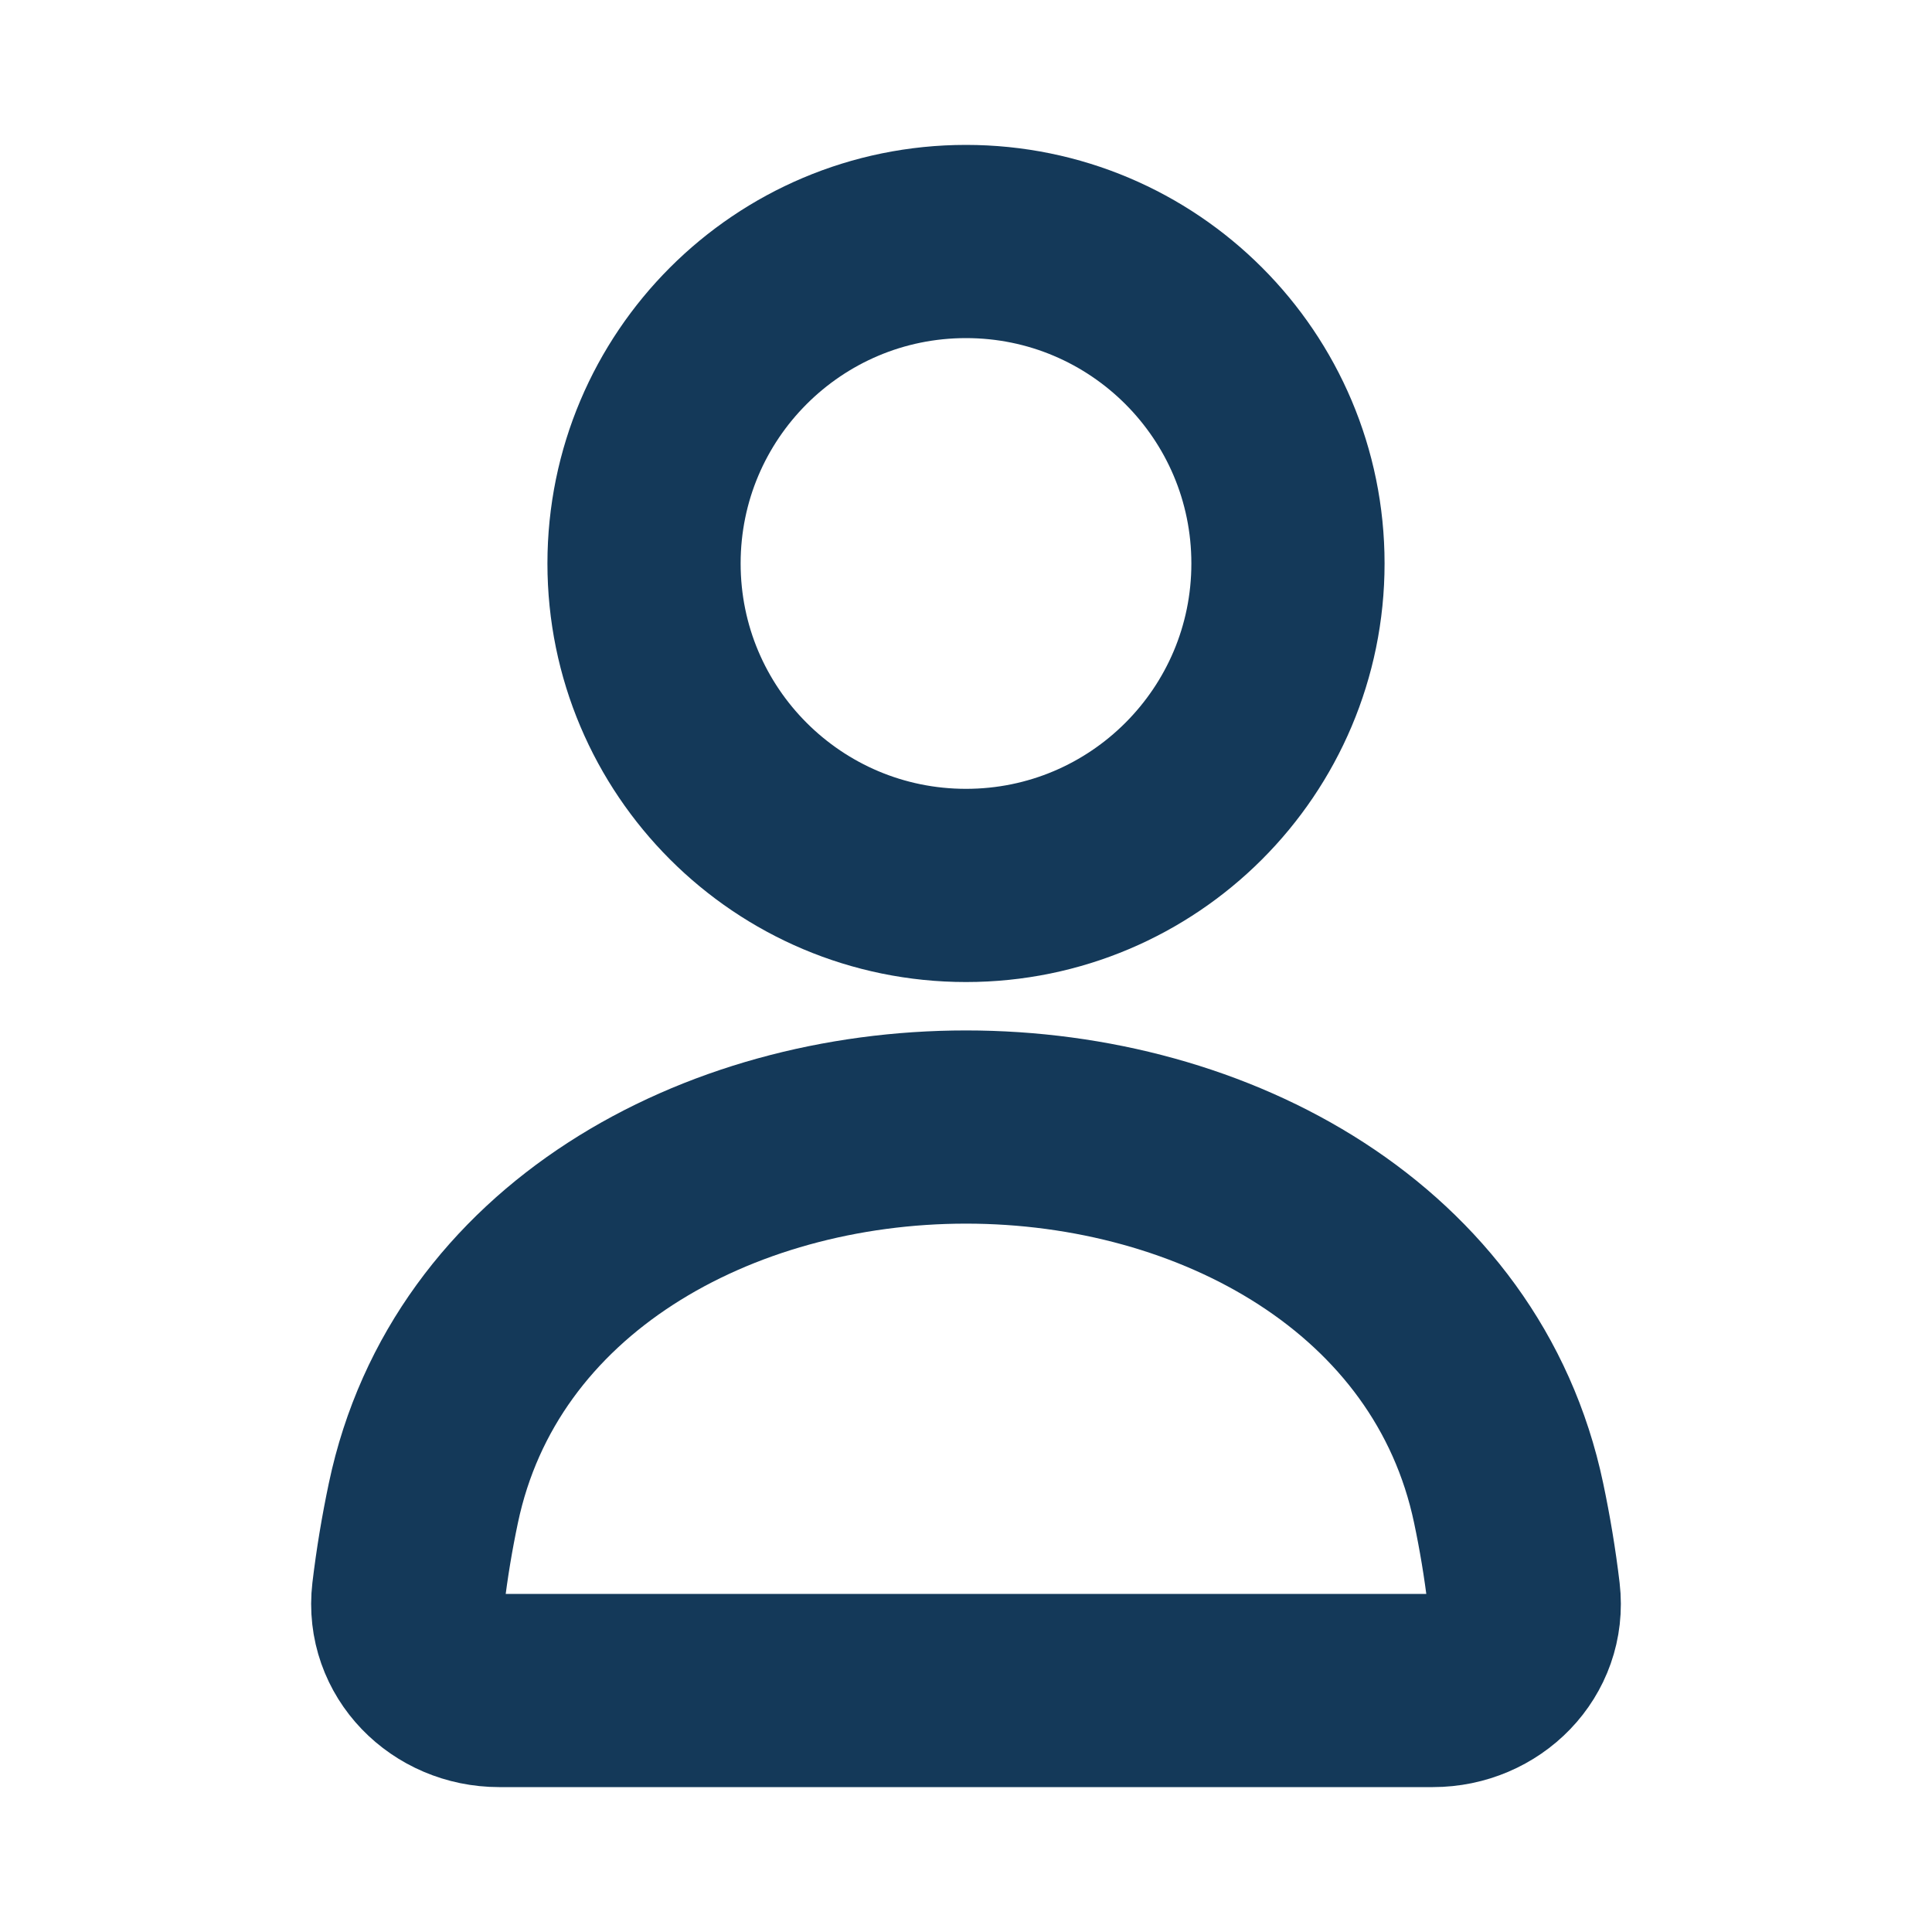
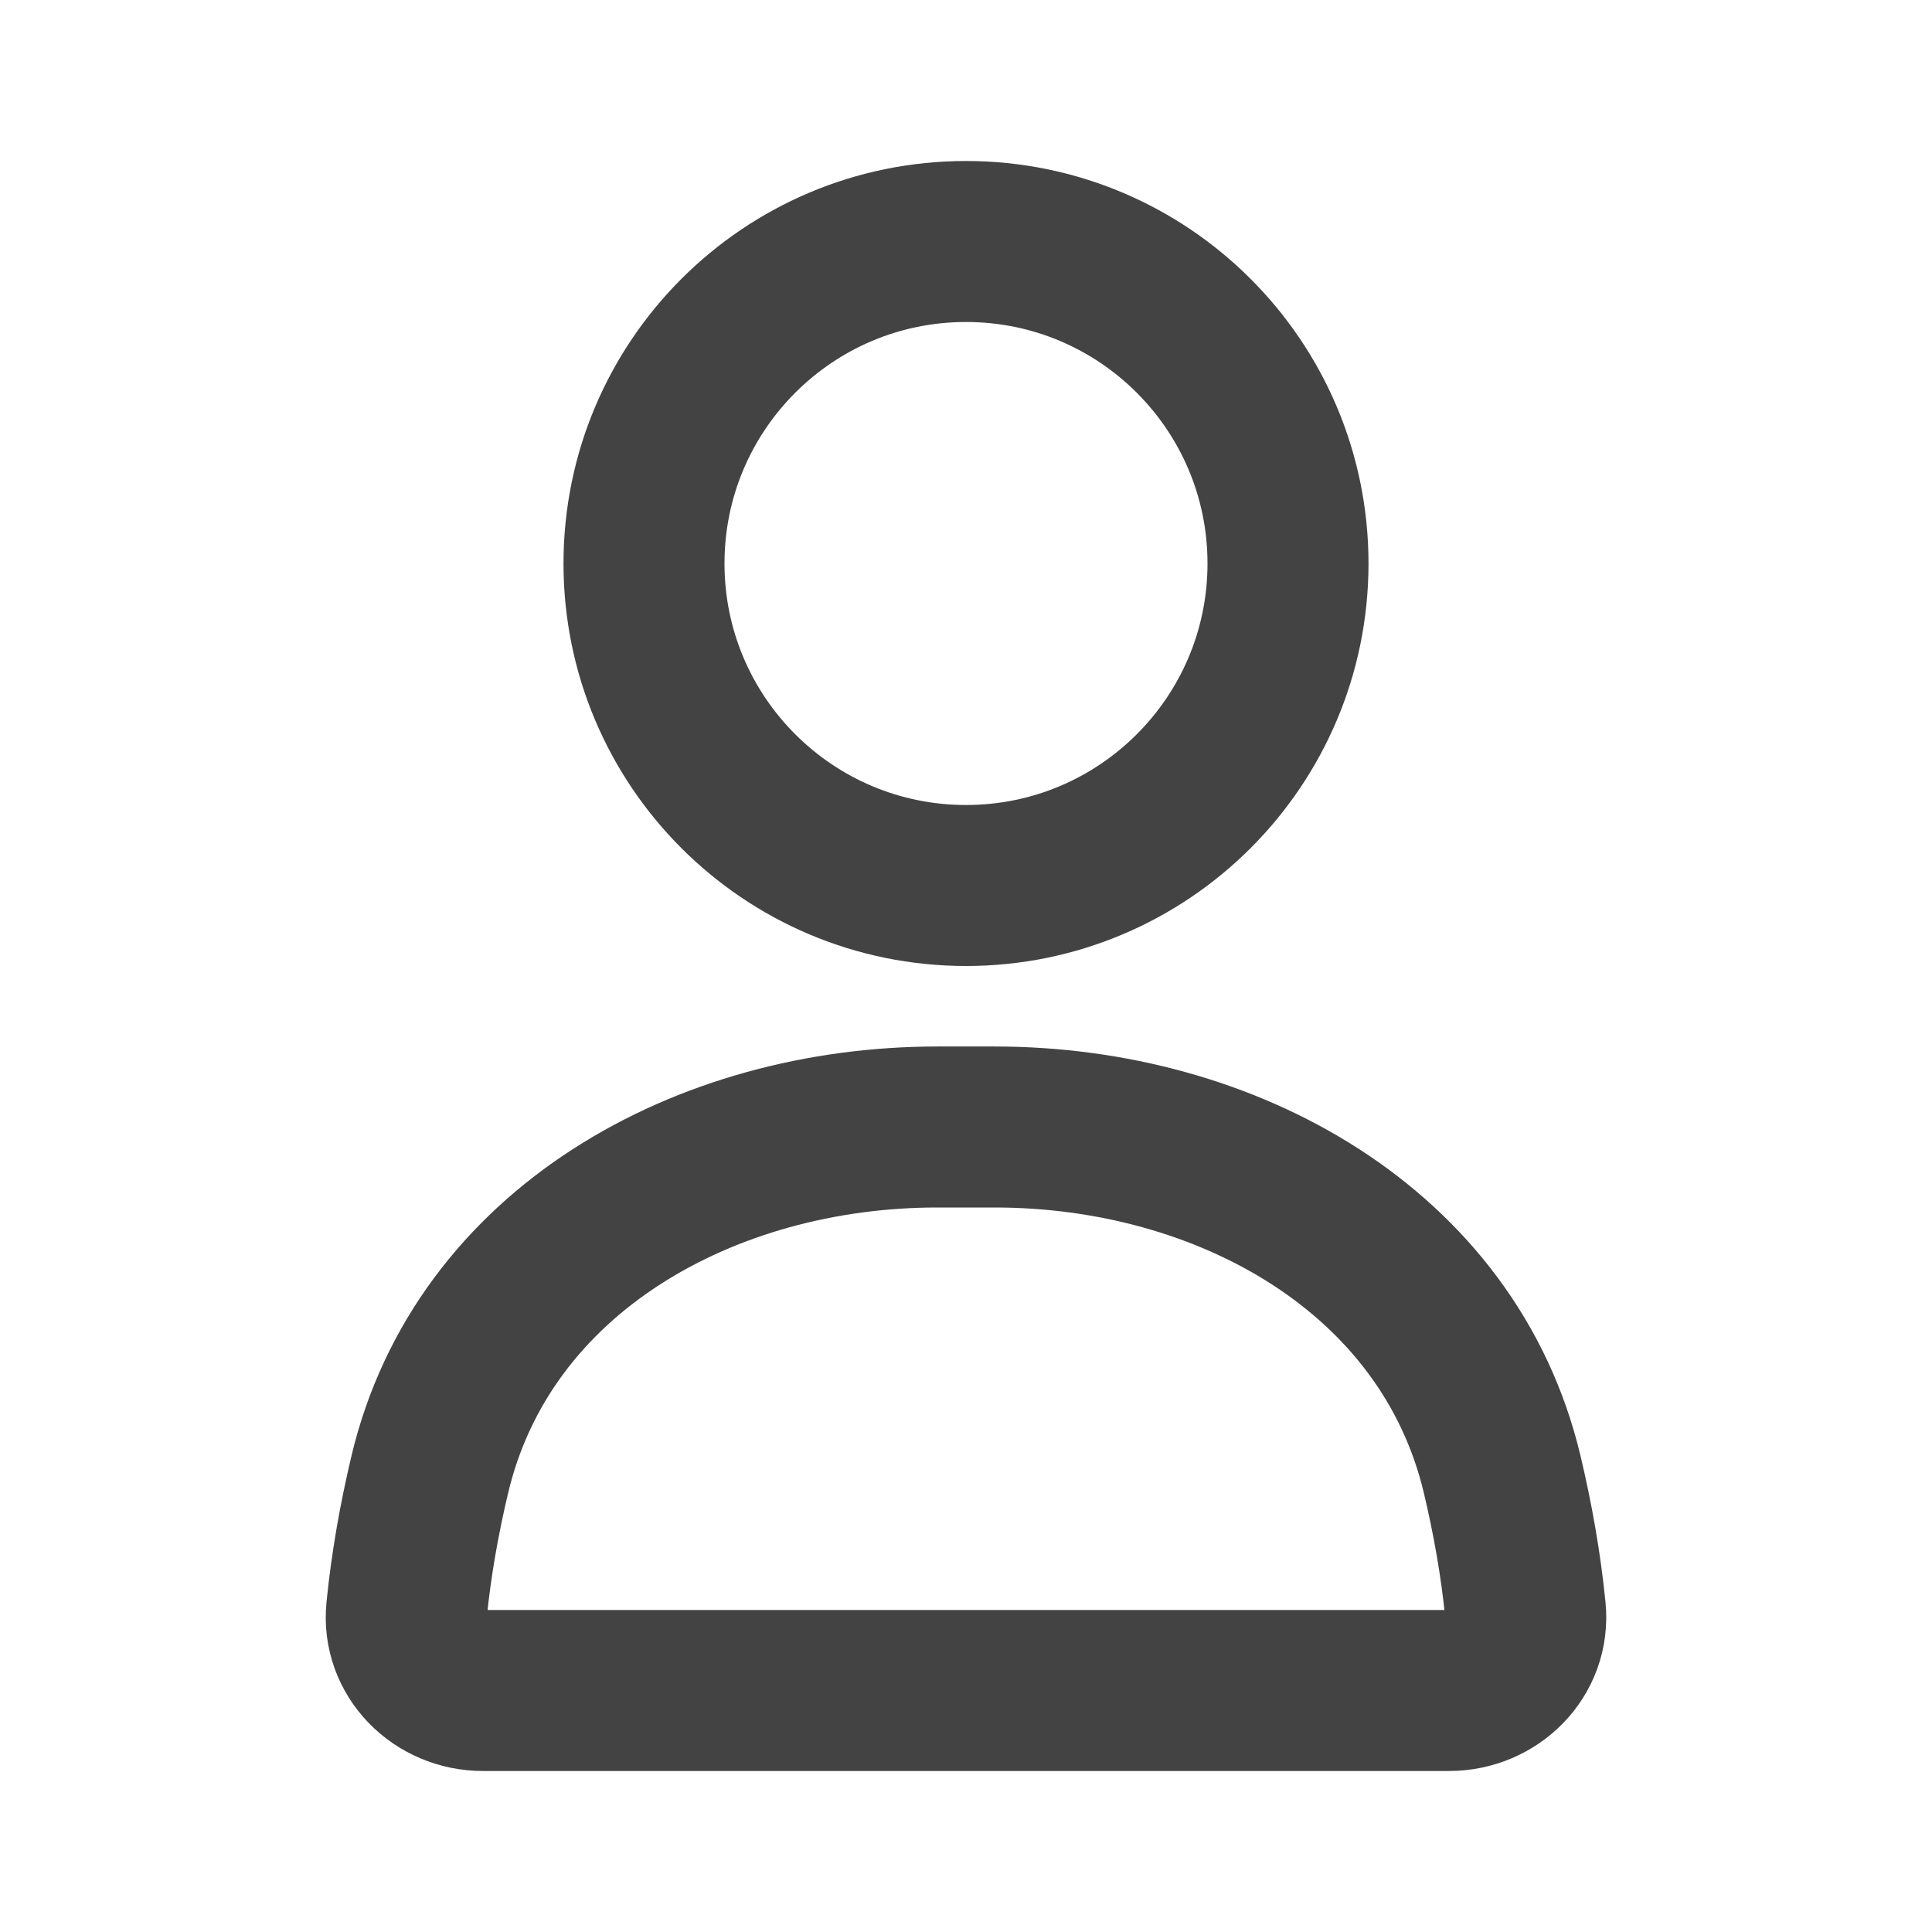
- <svg xmlns="http://www.w3.org/2000/svg" width="20" height="20" viewBox="0 0 20 20" fill="none">
-   <circle cx="10" cy="5.833" r="3.333" stroke="#143959" stroke-width="2" stroke-linecap="round" />
-   <path d="M4.383 15.558C4.914 13.037 7.423 11.667 10 11.667V11.667C12.577 11.667 15.086 13.037 15.617 15.558C15.682 15.866 15.735 16.182 15.773 16.502C15.837 17.051 15.386 17.5 14.833 17.5H5.167C4.614 17.5 4.163 17.051 4.227 16.502C4.265 16.182 4.318 15.866 4.383 15.558Z" stroke="#143959" stroke-width="2" stroke-linecap="round" />
+ <svg xmlns="http://www.w3.org/2000/svg" width="24" height="24" viewBox="0 0 24 24" fill="none">
+   <circle cx="12" cy="7" r="4" stroke="#222222" stroke-opacity="0.85" stroke-width="2" stroke-linecap="round" />
+   <path d="M5.338 18.321C5.999 15.527 8.772 14 11.643 14H12.357C15.228 14 18.001 15.527 18.662 18.321C18.79 18.861 18.892 19.427 18.949 20.002C19.004 20.551 18.552 21 18 21H6C5.448 21 4.996 20.551 5.051 20.002C5.108 19.427 5.21 18.861 5.338 18.321Z" stroke="#222222" stroke-opacity="0.85" stroke-width="2" stroke-linecap="round" />
</svg>
